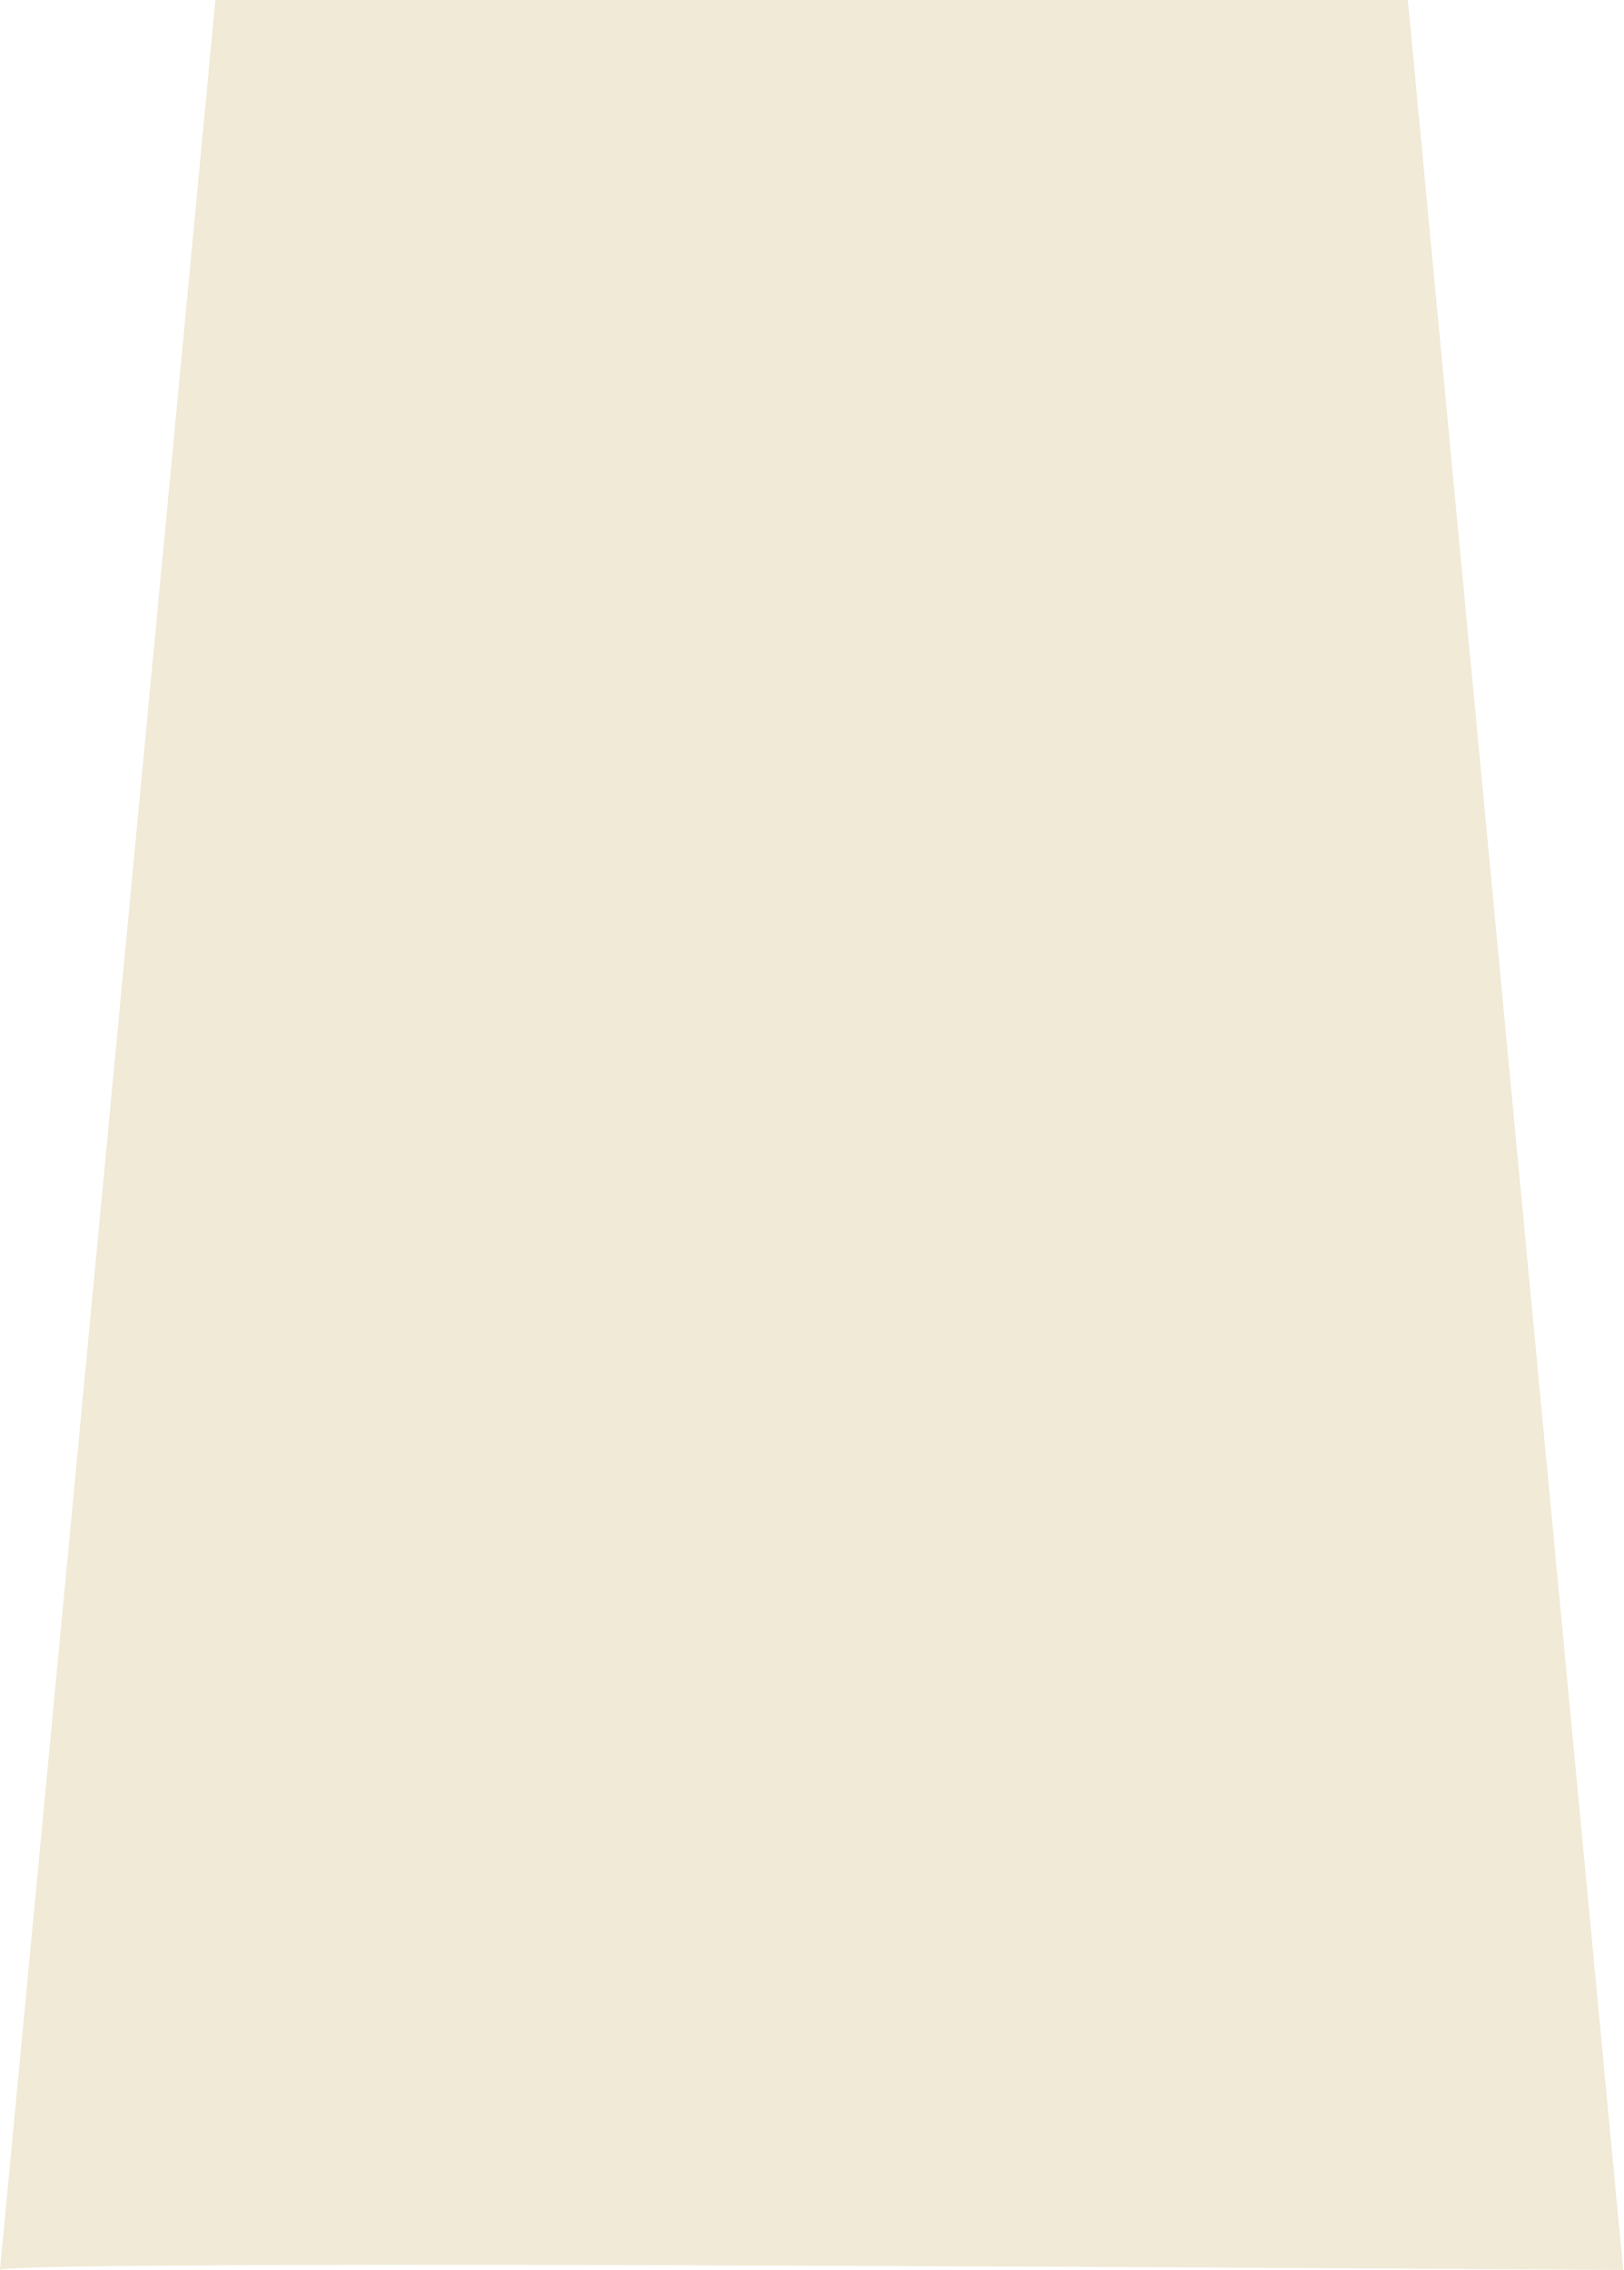
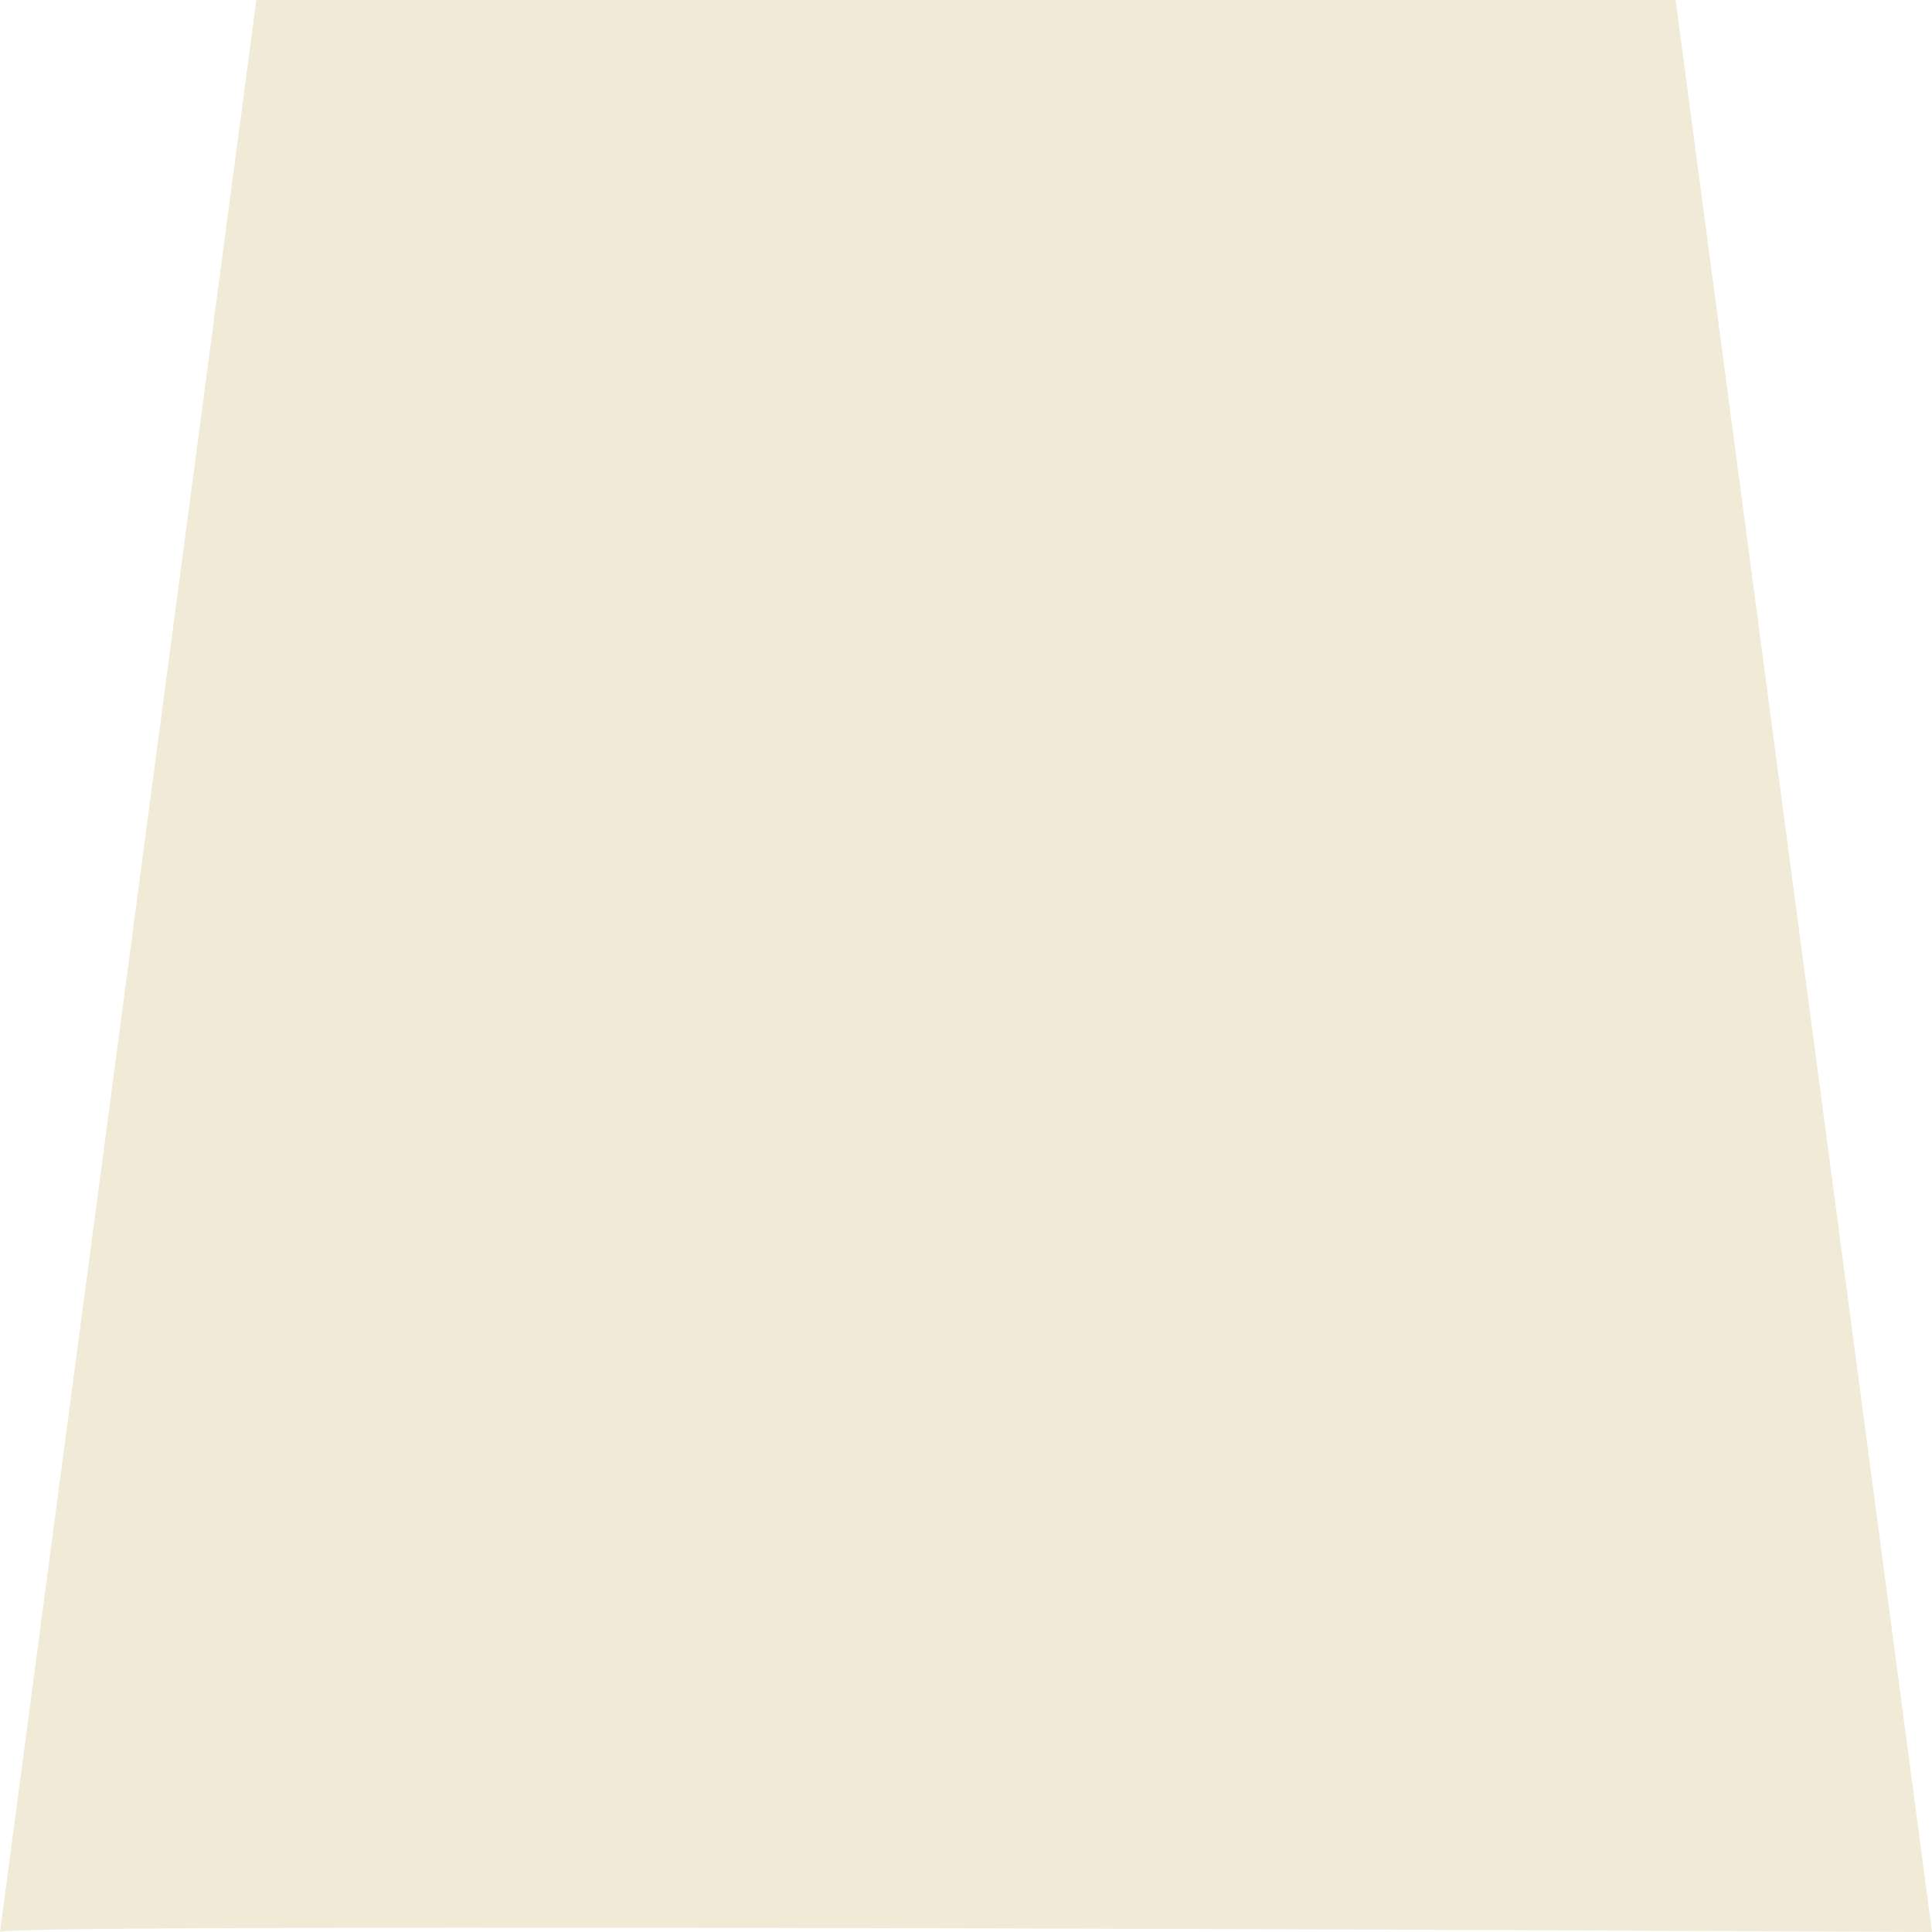
- <svg xmlns="http://www.w3.org/2000/svg" width="211" height="295" viewBox="0 0 211 295" fill="none">
-   <path d="M28 0H183L211 295C211 295 0.781 293.509 0.001 294.986L-9.14328e-05 295C-0.002 294.995 -0.001 294.991 0.001 294.986L28 0Z" fill="#F0EAD6" />
+ <svg xmlns="http://www.w3.org/2000/svg" width="160" height="160" viewBox="0 0 160 160" fill="none">
+   <path d="M21.232 0H138.767L159.999 160C159.999 160 0.592 159.191 0.001 159.993L-0 160C-0.001 159.998 -0.001 159.995 0.001 159.993L21.232 0Z" fill="#F0EAD6" />
</svg>
